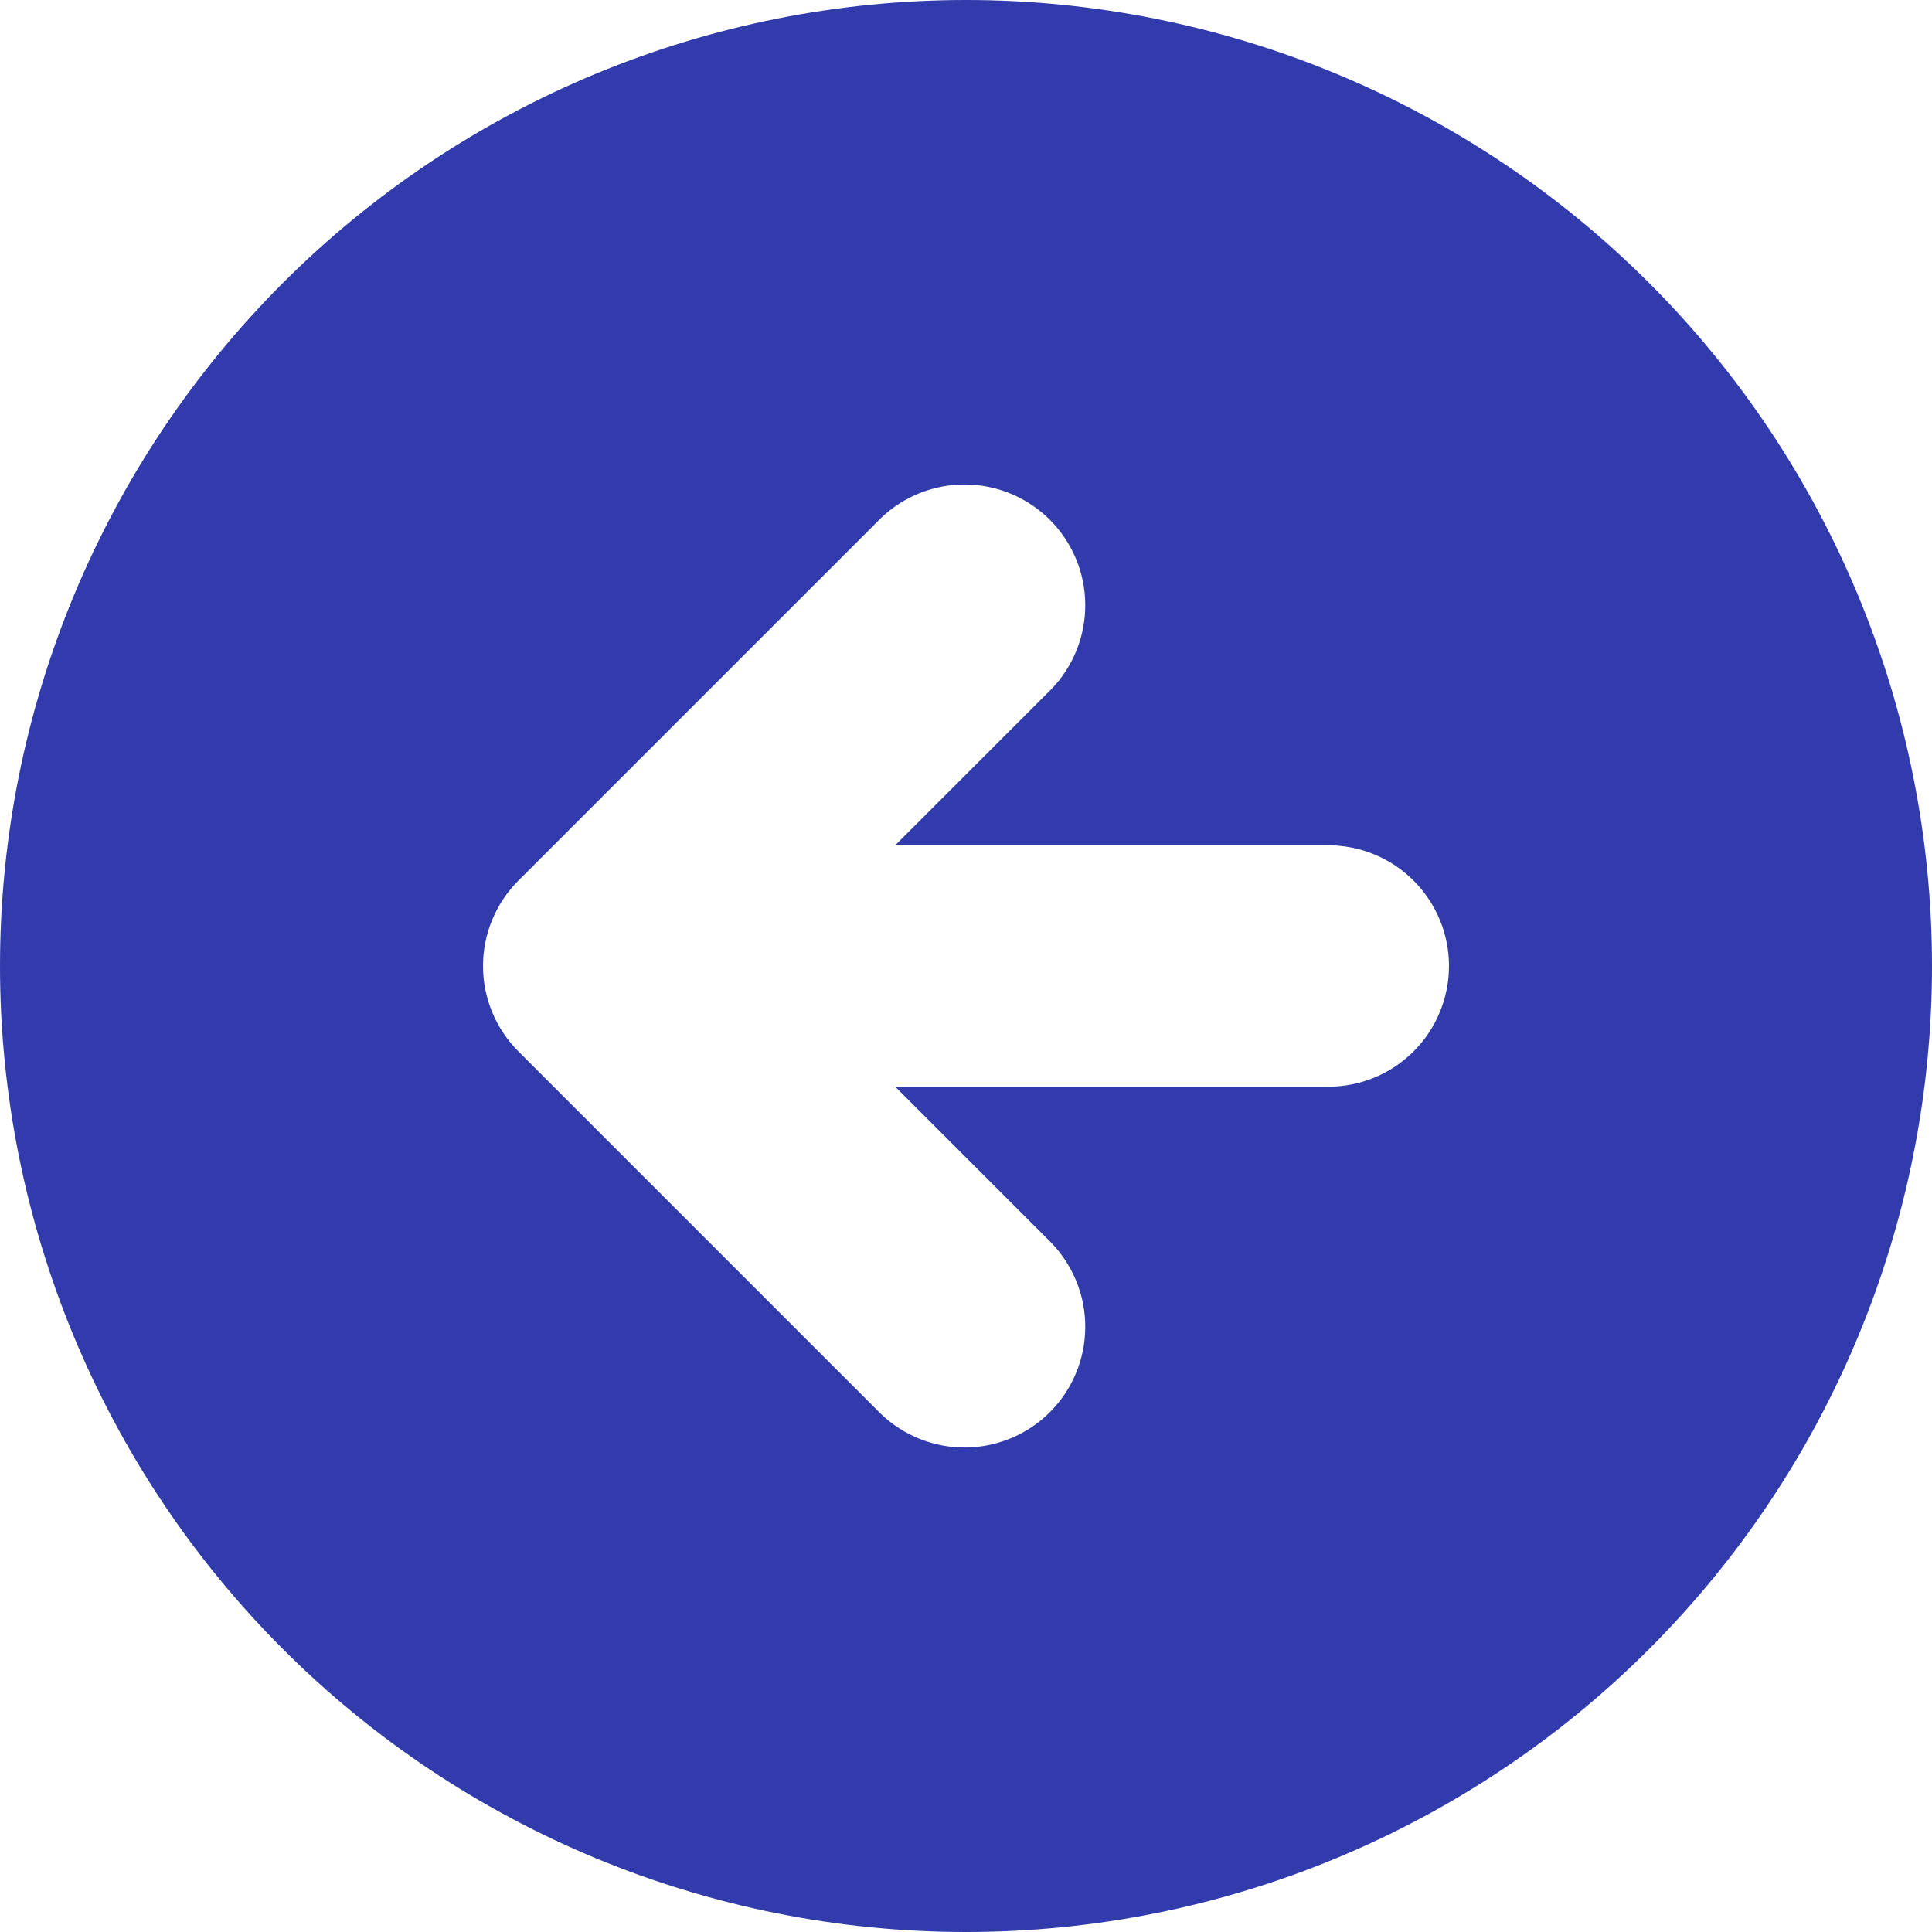
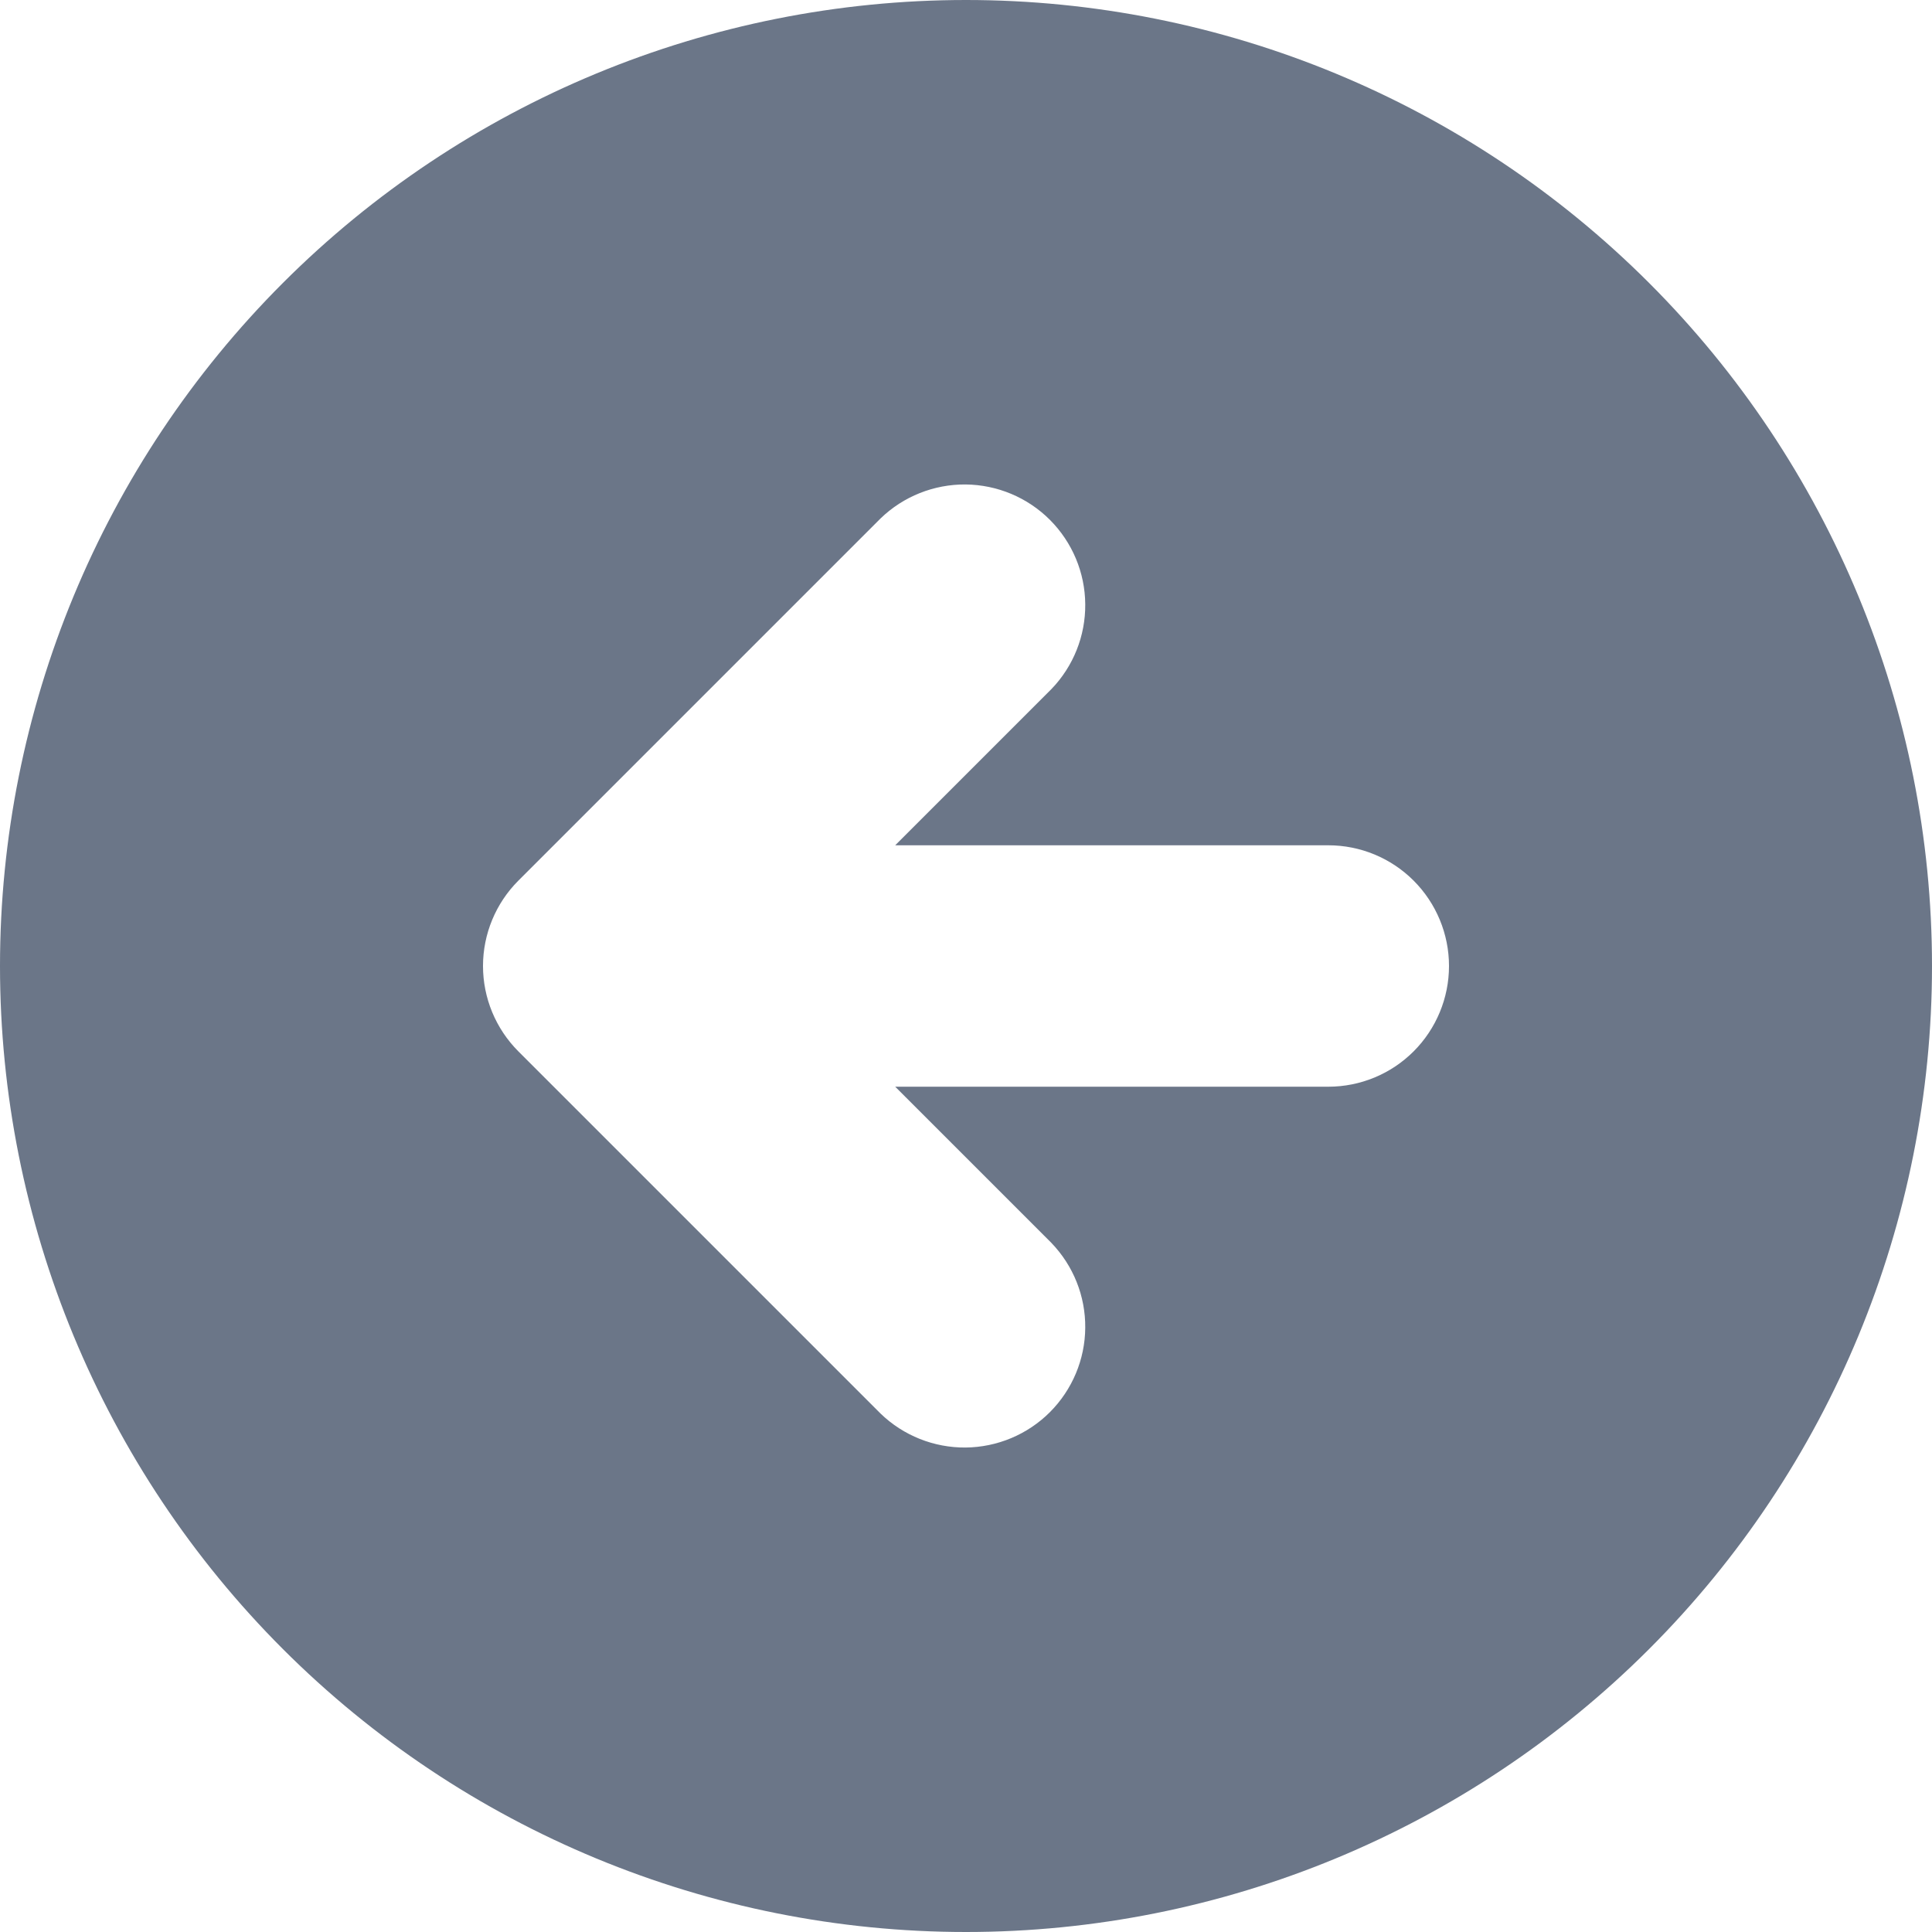
<svg xmlns="http://www.w3.org/2000/svg" width="25" height="25" viewBox="0 0 25 25" fill="none">
-   <path fill-rule="evenodd" clip-rule="evenodd" d="M12.5 25C15.815 25 18.995 23.683 21.339 21.339C23.683 18.995 25 15.815 25 12.5C25 9.185 23.683 6.005 21.339 3.661C18.995 1.317 15.815 0 12.5 0C9.185 0 6.005 1.317 3.661 3.661C1.317 6.005 0 9.185 0 12.5C0 15.815 1.317 18.995 3.661 21.339C6.005 23.683 9.185 25 12.5 25ZM13.605 8.917C13.889 8.623 14.047 8.228 14.043 7.818C14.04 7.408 13.875 7.017 13.586 6.727C13.296 6.437 12.904 6.273 12.494 6.269C12.085 6.266 11.69 6.423 11.395 6.708L6.708 11.395C6.415 11.688 6.25 12.086 6.25 12.5C6.25 12.914 6.415 13.312 6.708 13.605L11.395 18.292C11.69 18.577 12.085 18.734 12.494 18.731C12.904 18.727 13.296 18.563 13.586 18.273C13.875 17.983 14.04 17.592 14.043 17.182C14.047 16.772 13.889 16.378 13.605 16.083L11.584 14.062H17.188C17.602 14.062 17.999 13.898 18.292 13.605C18.585 13.312 18.75 12.914 18.75 12.5C18.75 12.086 18.585 11.688 18.292 11.395C17.999 11.102 17.602 10.938 17.188 10.938H11.584L13.605 8.917Z" fill="#313BAC" />
+   <path fill-rule="evenodd" clip-rule="evenodd" d="M12.5 25C15.815 25 18.995 23.683 21.339 21.339C23.683 18.995 25 15.815 25 12.5C25 9.185 23.683 6.005 21.339 3.661C18.995 1.317 15.815 0 12.5 0C9.185 0 6.005 1.317 3.661 3.661C1.317 6.005 0 9.185 0 12.5C0 15.815 1.317 18.995 3.661 21.339C6.005 23.683 9.185 25 12.5 25ZM13.605 8.917C13.889 8.623 14.047 8.228 14.043 7.818C14.04 7.408 13.875 7.017 13.586 6.727C13.296 6.437 12.904 6.273 12.494 6.269C12.085 6.266 11.69 6.423 11.395 6.708L6.708 11.395C6.415 11.688 6.25 12.086 6.25 12.5C6.25 12.914 6.415 13.312 6.708 13.605L11.395 18.292C11.69 18.577 12.085 18.734 12.494 18.731C12.904 18.727 13.296 18.563 13.586 18.273C13.875 17.983 14.04 17.592 14.043 17.182C14.047 16.772 13.889 16.378 13.605 16.083L11.584 14.062H17.188C17.602 14.062 17.999 13.898 18.292 13.605C18.585 13.312 18.75 12.914 18.75 12.5C18.75 12.086 18.585 11.688 18.292 11.395C17.999 11.102 17.602 10.938 17.188 10.938H11.584L13.605 8.917Z" fill="#6b7688" />
</svg>
